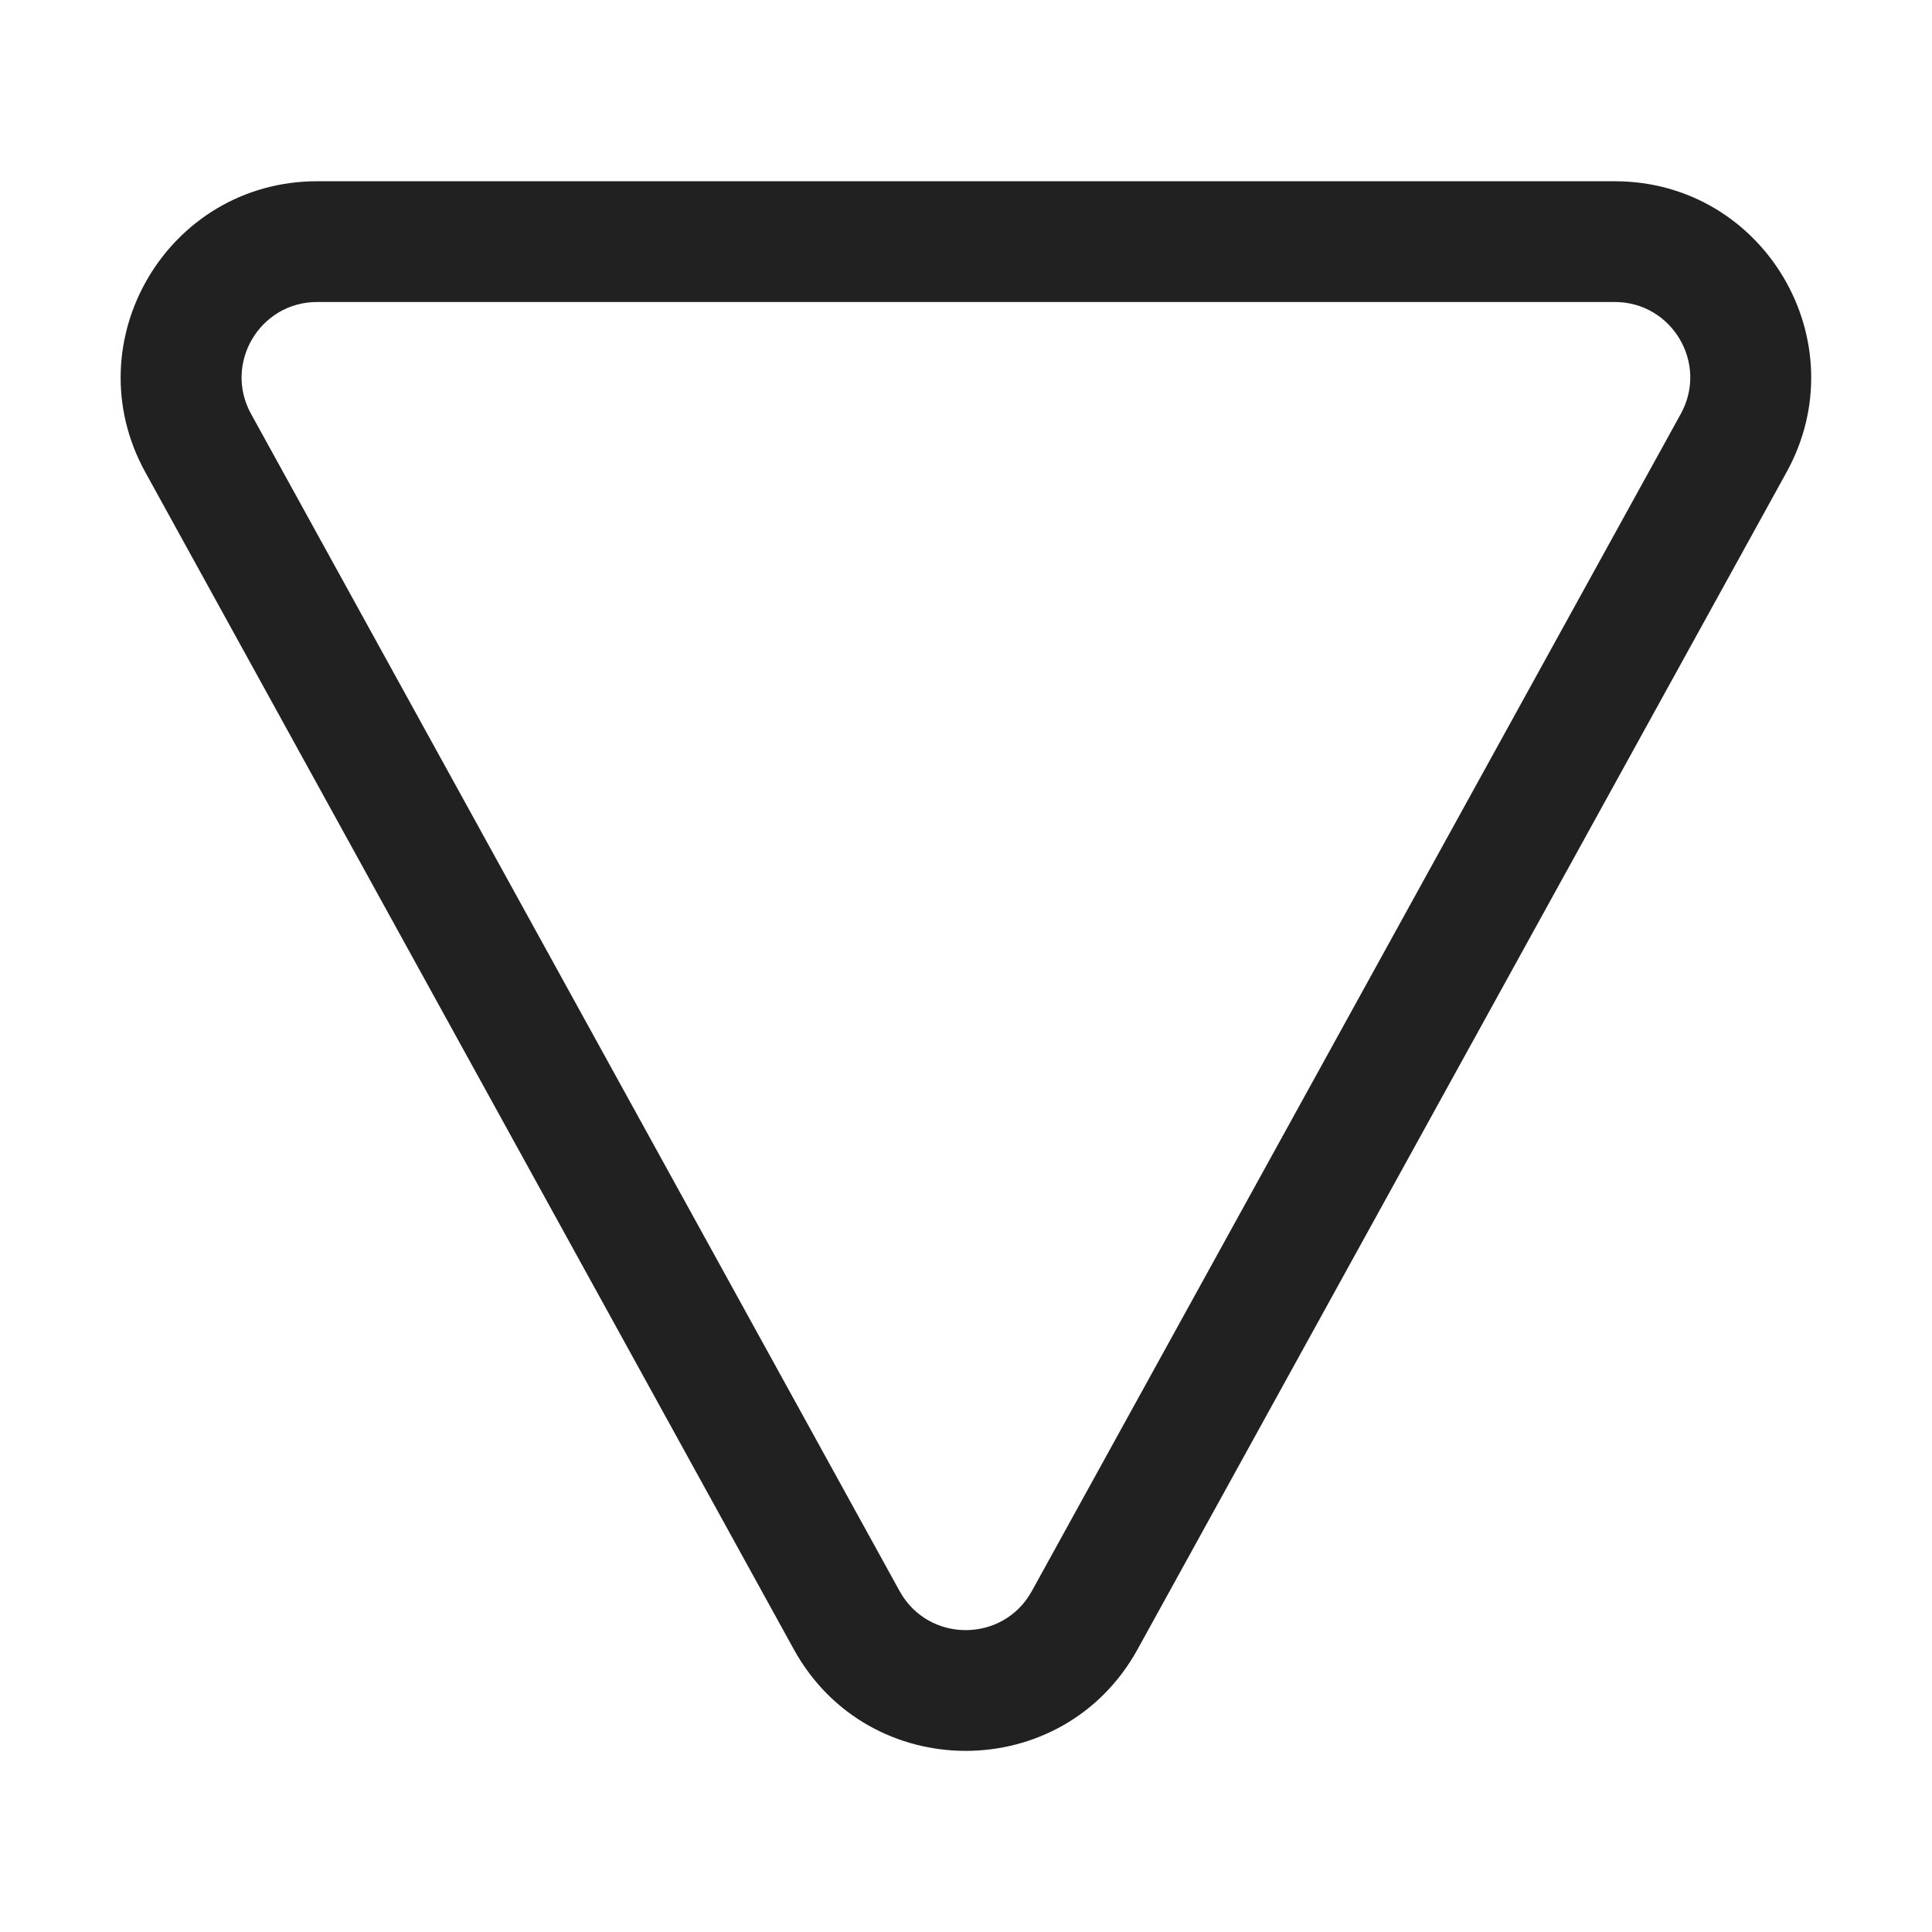
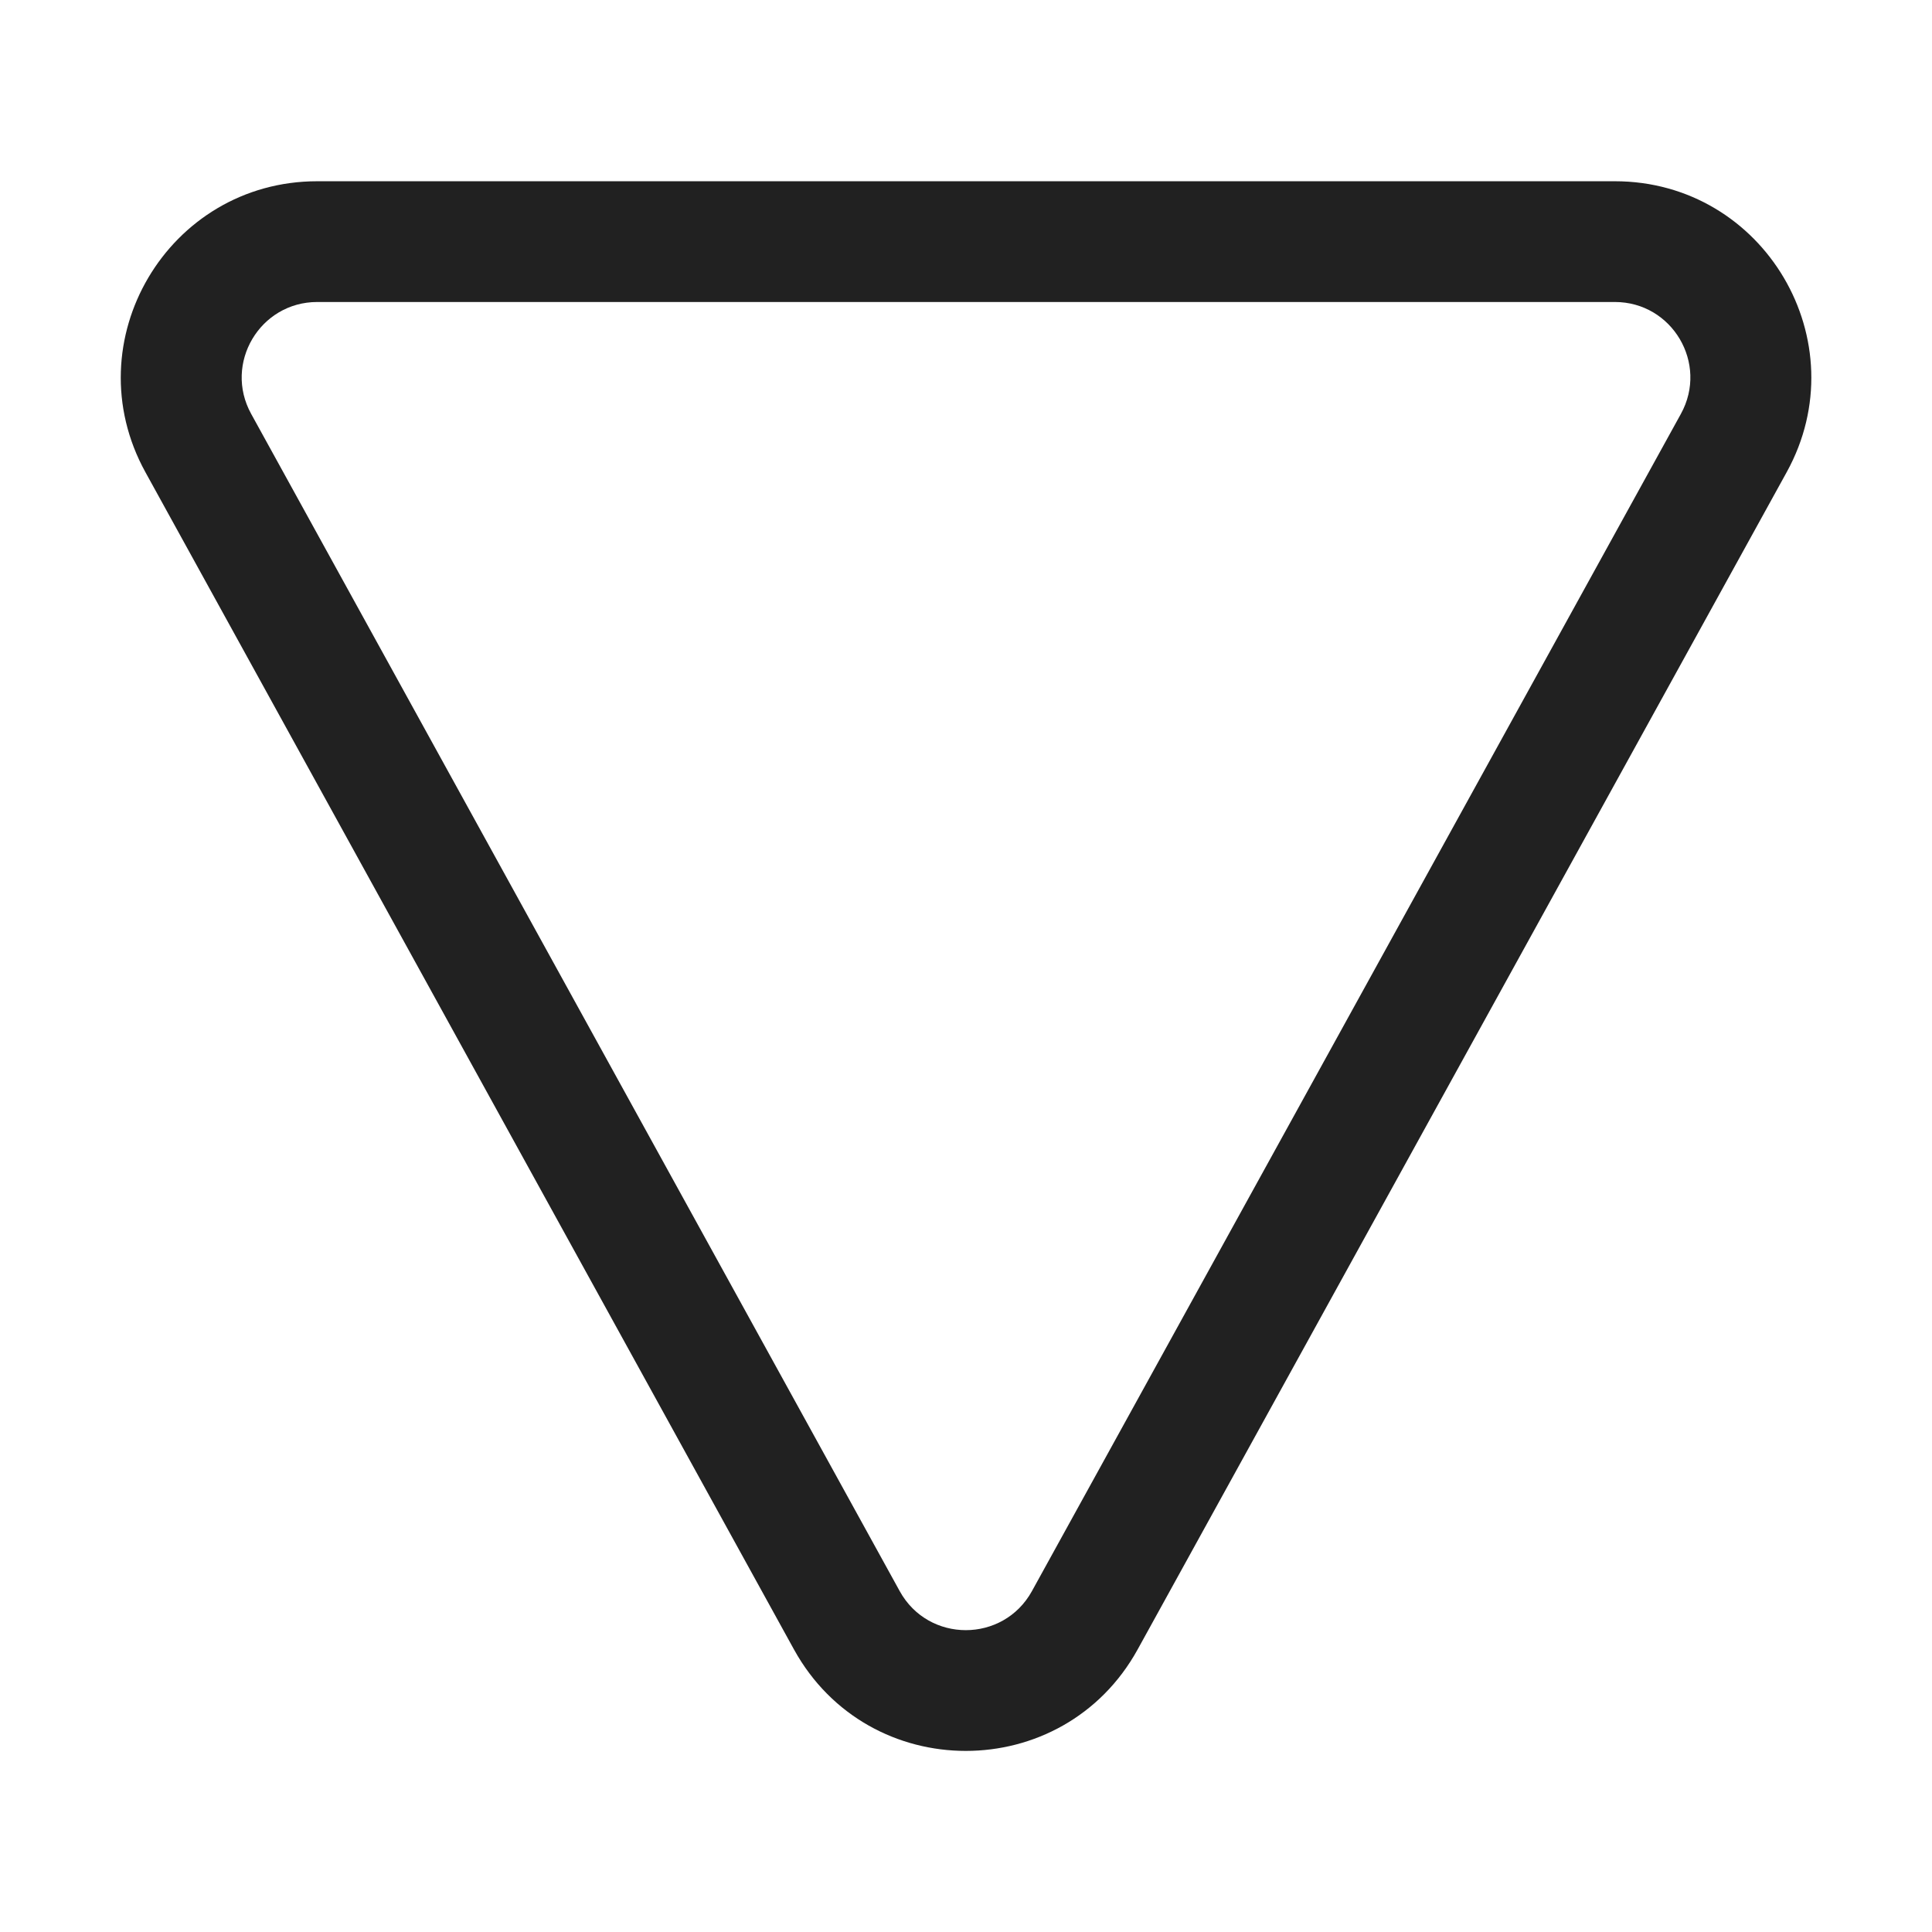
<svg xmlns="http://www.w3.org/2000/svg" width="32" height="32" viewBox="0 0 32 32" fill="none">
-   <path d="M18.841 27.319L29.591 7.821C30.785 5.655 29.218 3.002 26.745 3.002L5.253 3.002C2.78 3.002 1.213 5.654 2.406 7.82L13.148 27.318C14.384 29.56 17.605 29.561 18.841 27.319ZM14.9 26.353L4.158 6.855C3.699 6.022 4.302 5.002 5.253 5.002L26.745 5.002C27.696 5.002 28.299 6.022 27.839 6.855L17.09 26.354C16.614 27.216 15.375 27.215 14.9 26.353Z" fill="#212121" />
+   <path d="M18.843 27.32L29.593 7.821C30.787 5.655 29.22 3.002 26.747 3.002L5.255 3.002C2.782 3.002 1.215 5.654 2.408 7.82L13.15 27.319C14.386 29.561 17.607 29.561 18.843 27.32ZM14.902 26.354L4.16 6.855C3.701 6.022 4.303 5.002 5.255 5.002L26.747 5.002C27.698 5.002 28.3 6.022 27.841 6.855L17.092 26.354C16.616 27.216 15.377 27.216 14.902 26.354Z" fill="#212121" />
</svg>
